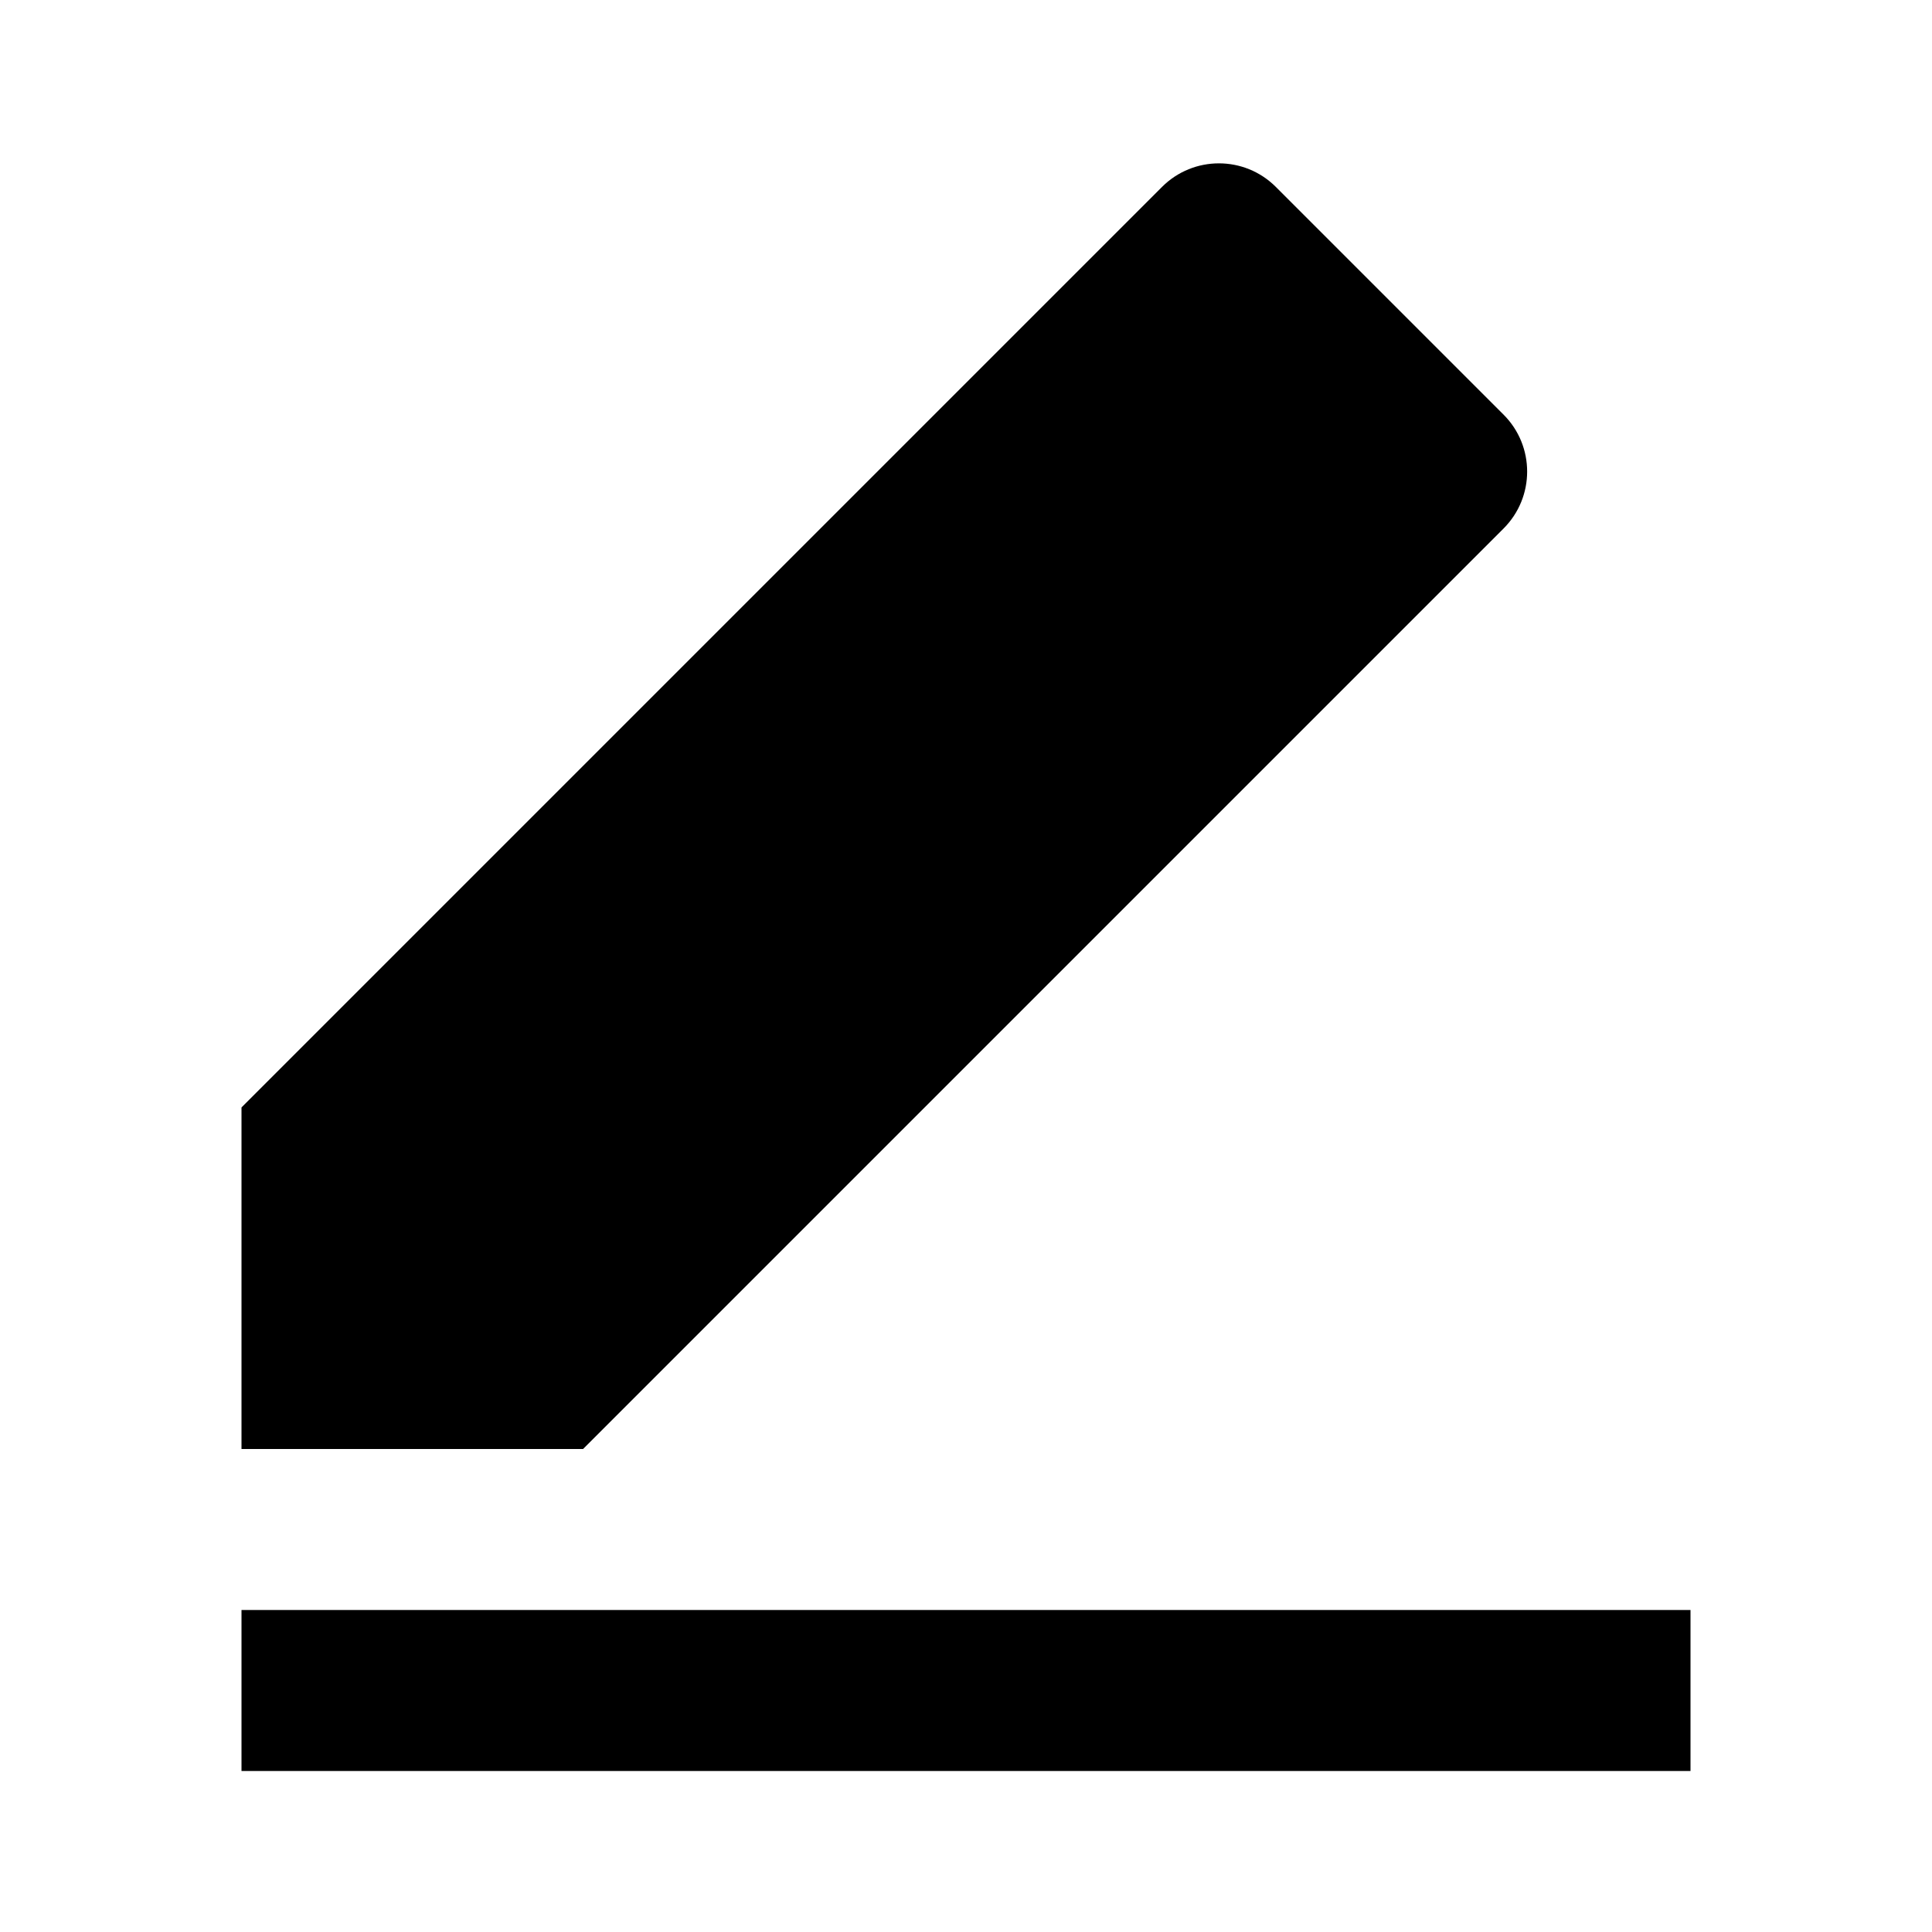
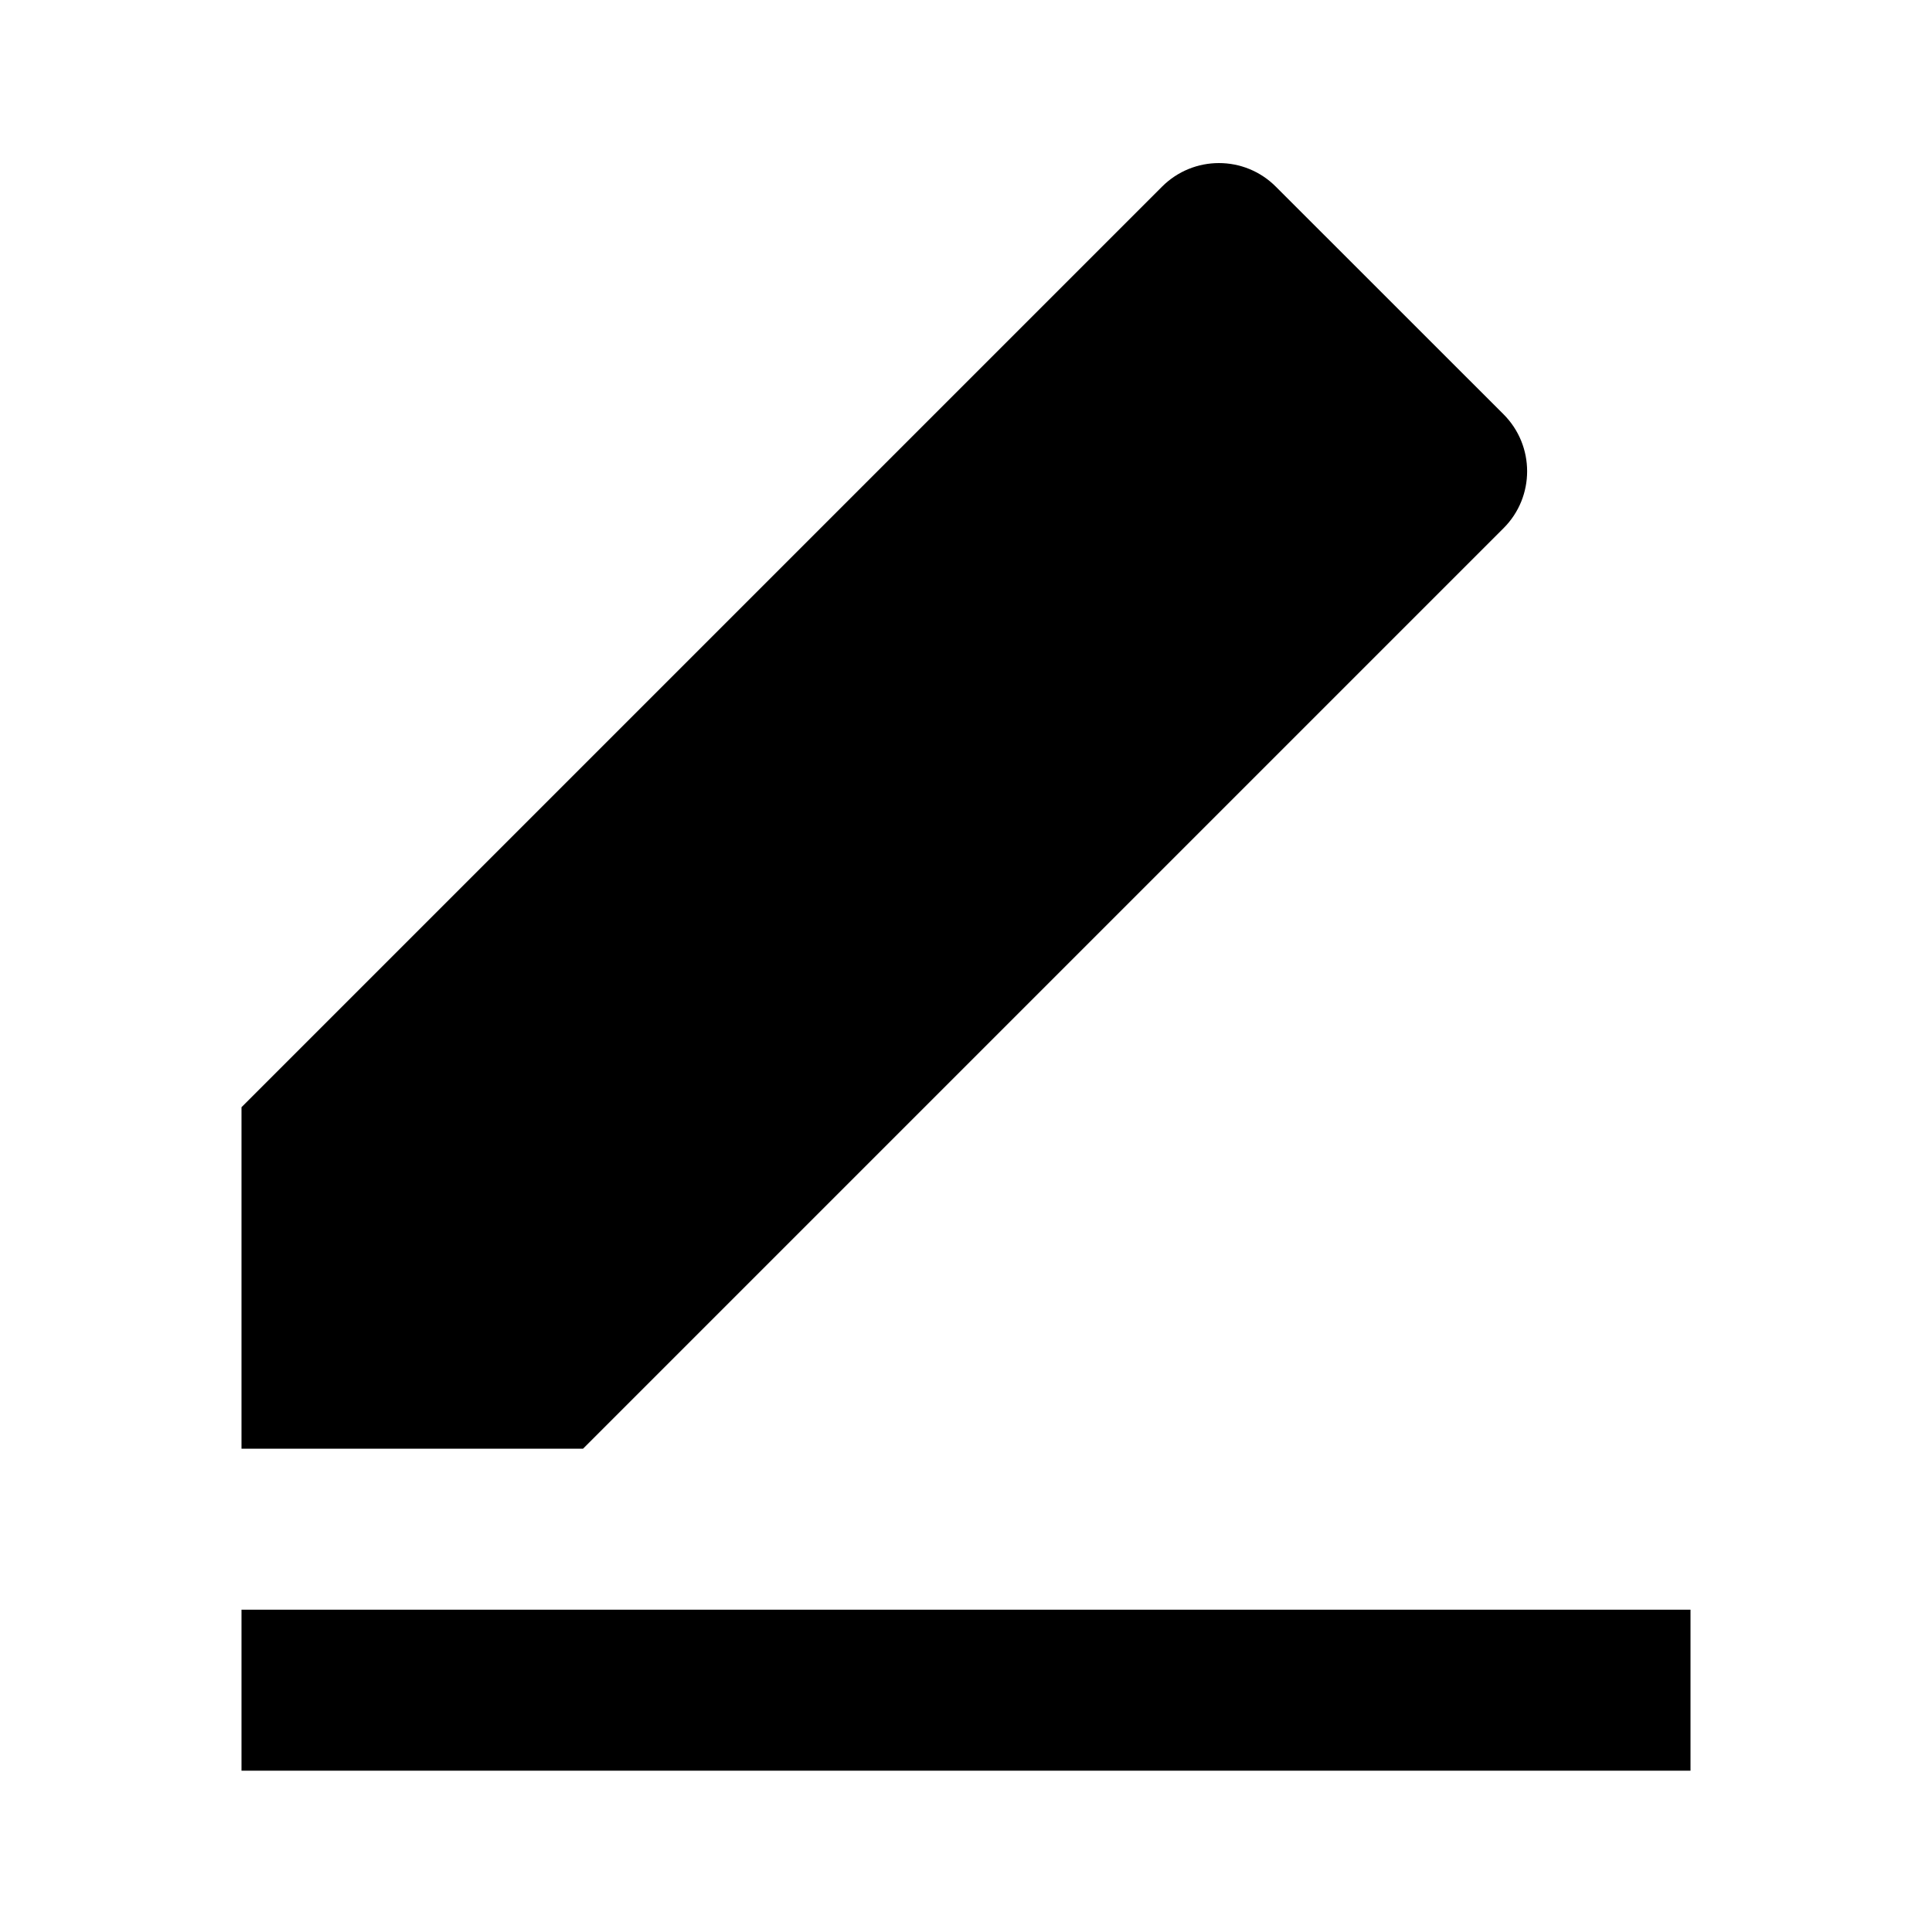
<svg xmlns="http://www.w3.org/2000/svg" viewBox="0 0 24 24">
-   <g>
-     <path fill="none" d="M0 0h24v24H0z" />
-     <path d="M7.243 18H3v-4.243L14.435 2.322a1 1 0 0 1 1.414 0l2.829 2.829a1 1 0 0 1 0 1.414L7.243 18zM3 20h18v2H3v-2z" />
-   </g>
+   <path d="M7.243 17.996H3V13.754L14.435 2.319C14.826 1.928 15.459 1.928 15.849 2.319L18.678 5.147C19.068 5.538 19.068 6.171 18.678 6.561L7.243 17.996ZM3 19.996H21V21.996H3V19.996Z" />
</svg>
